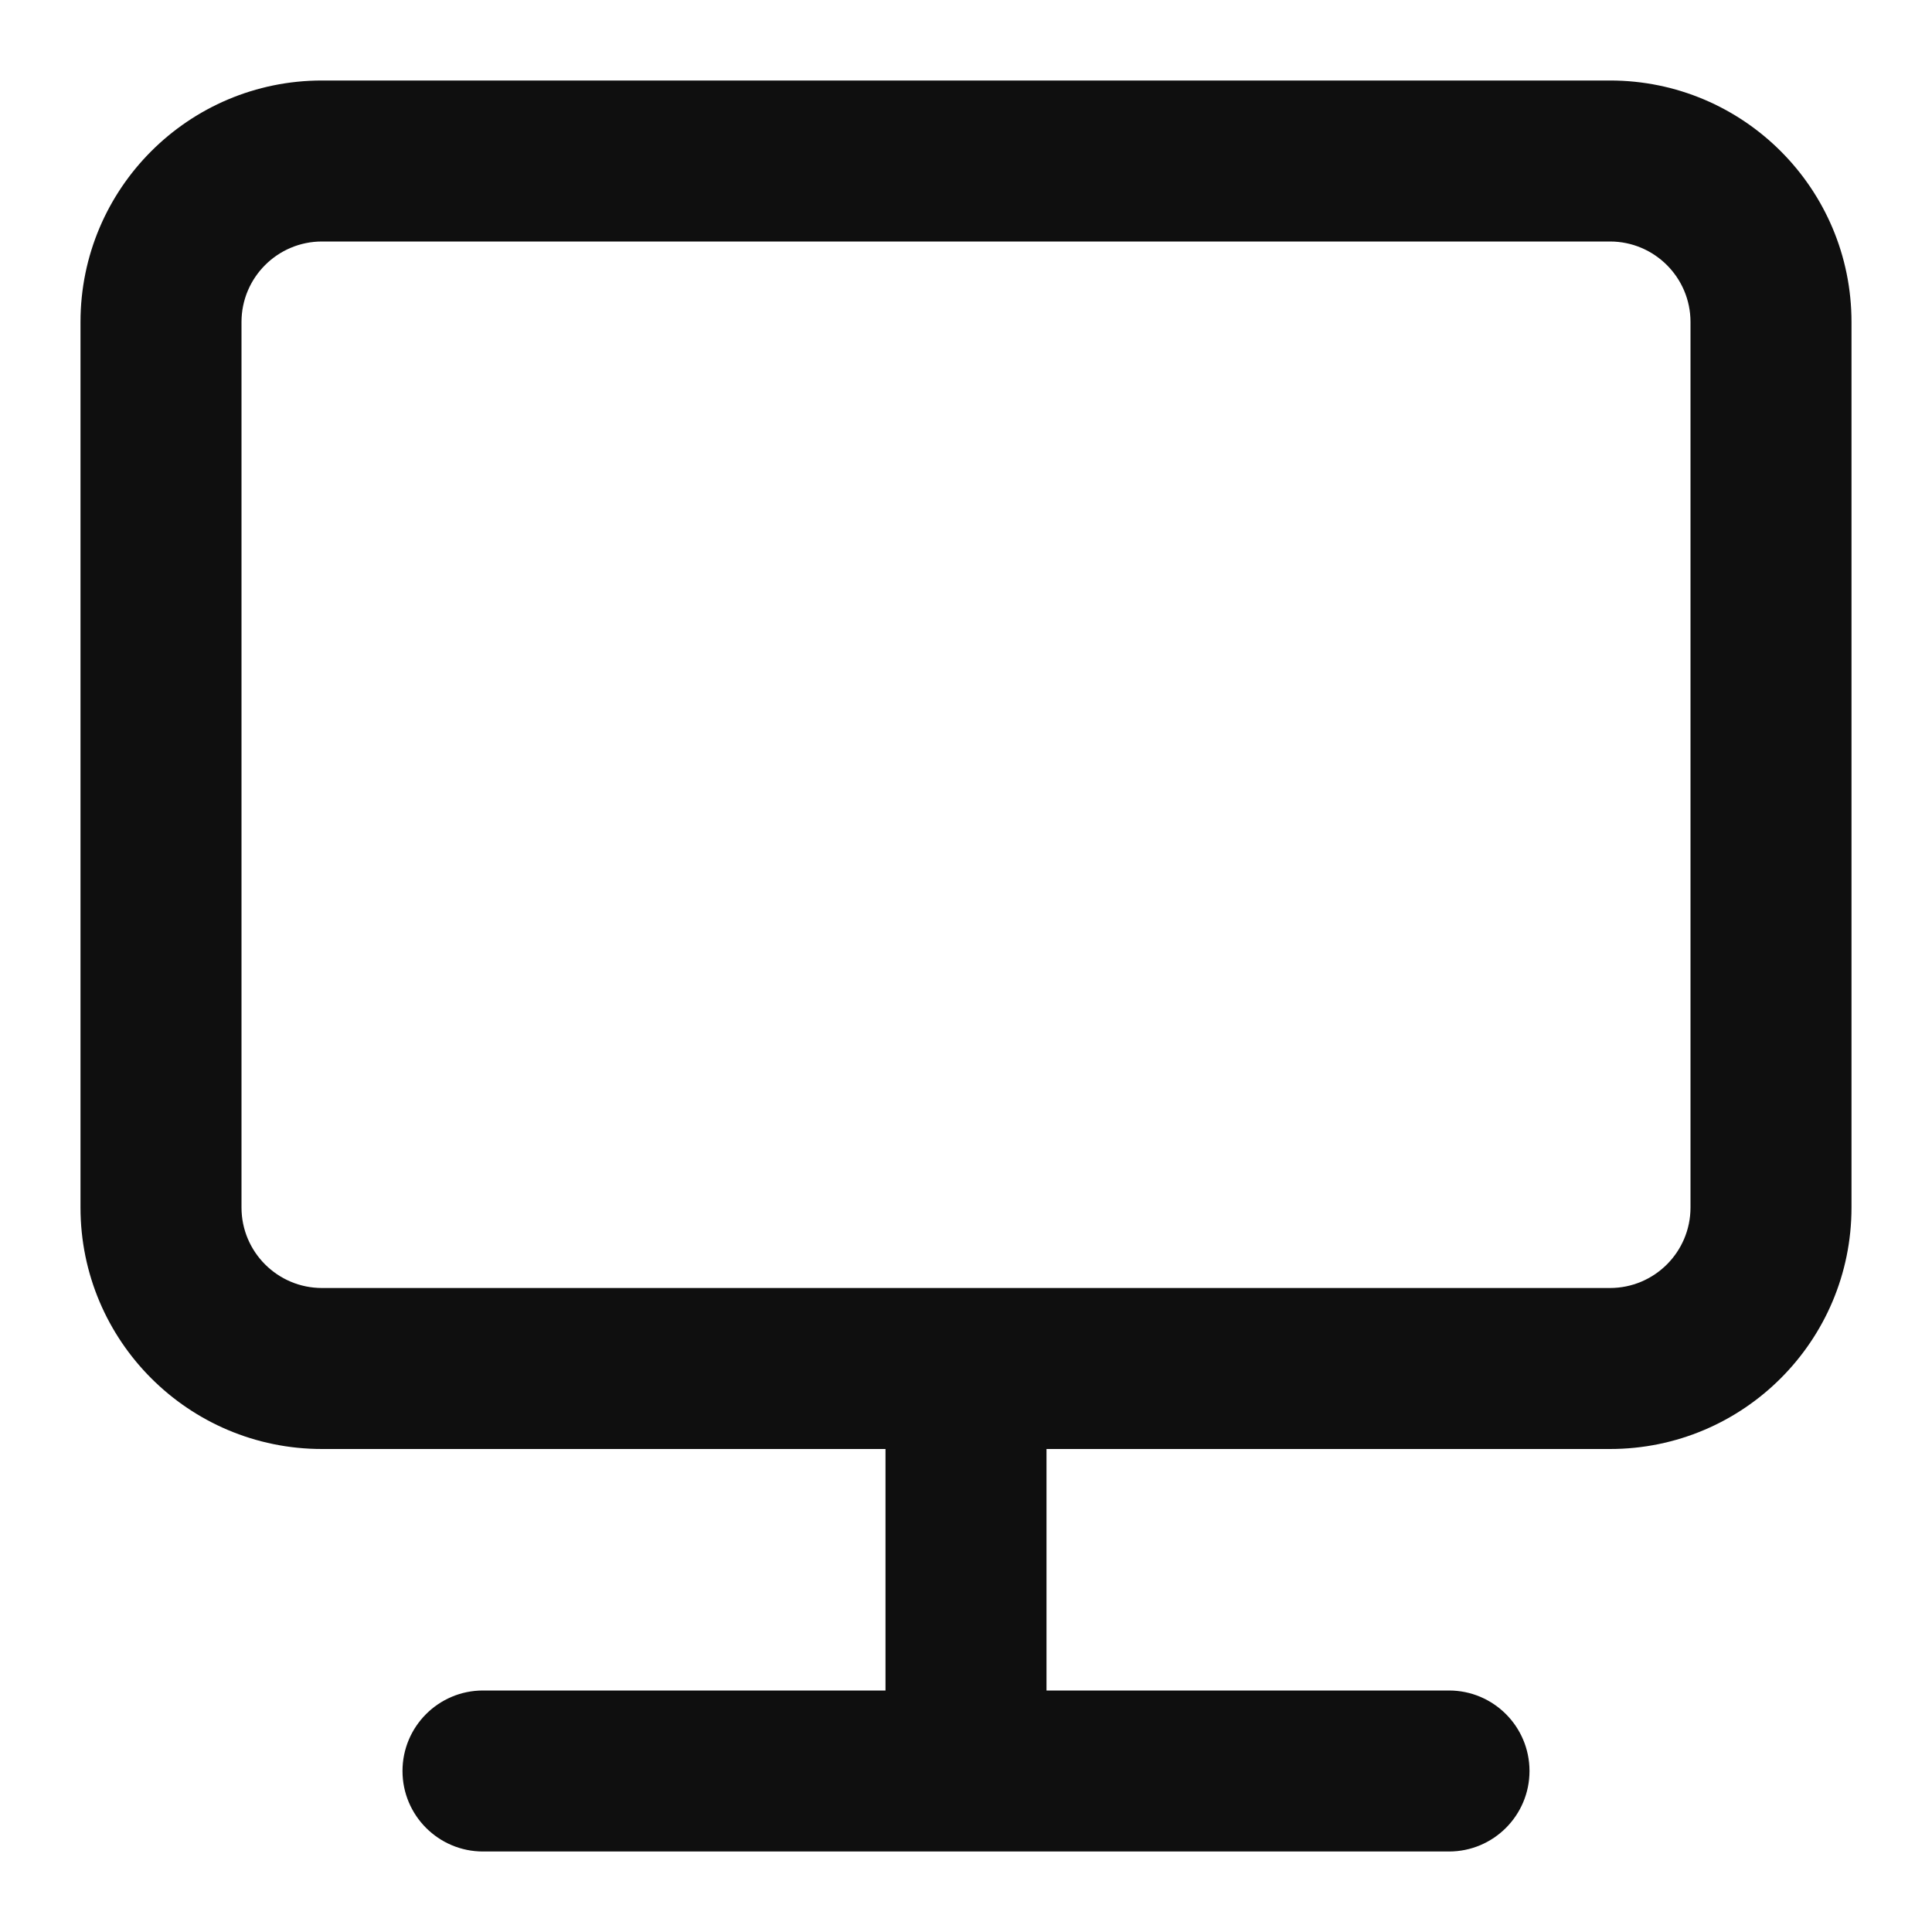
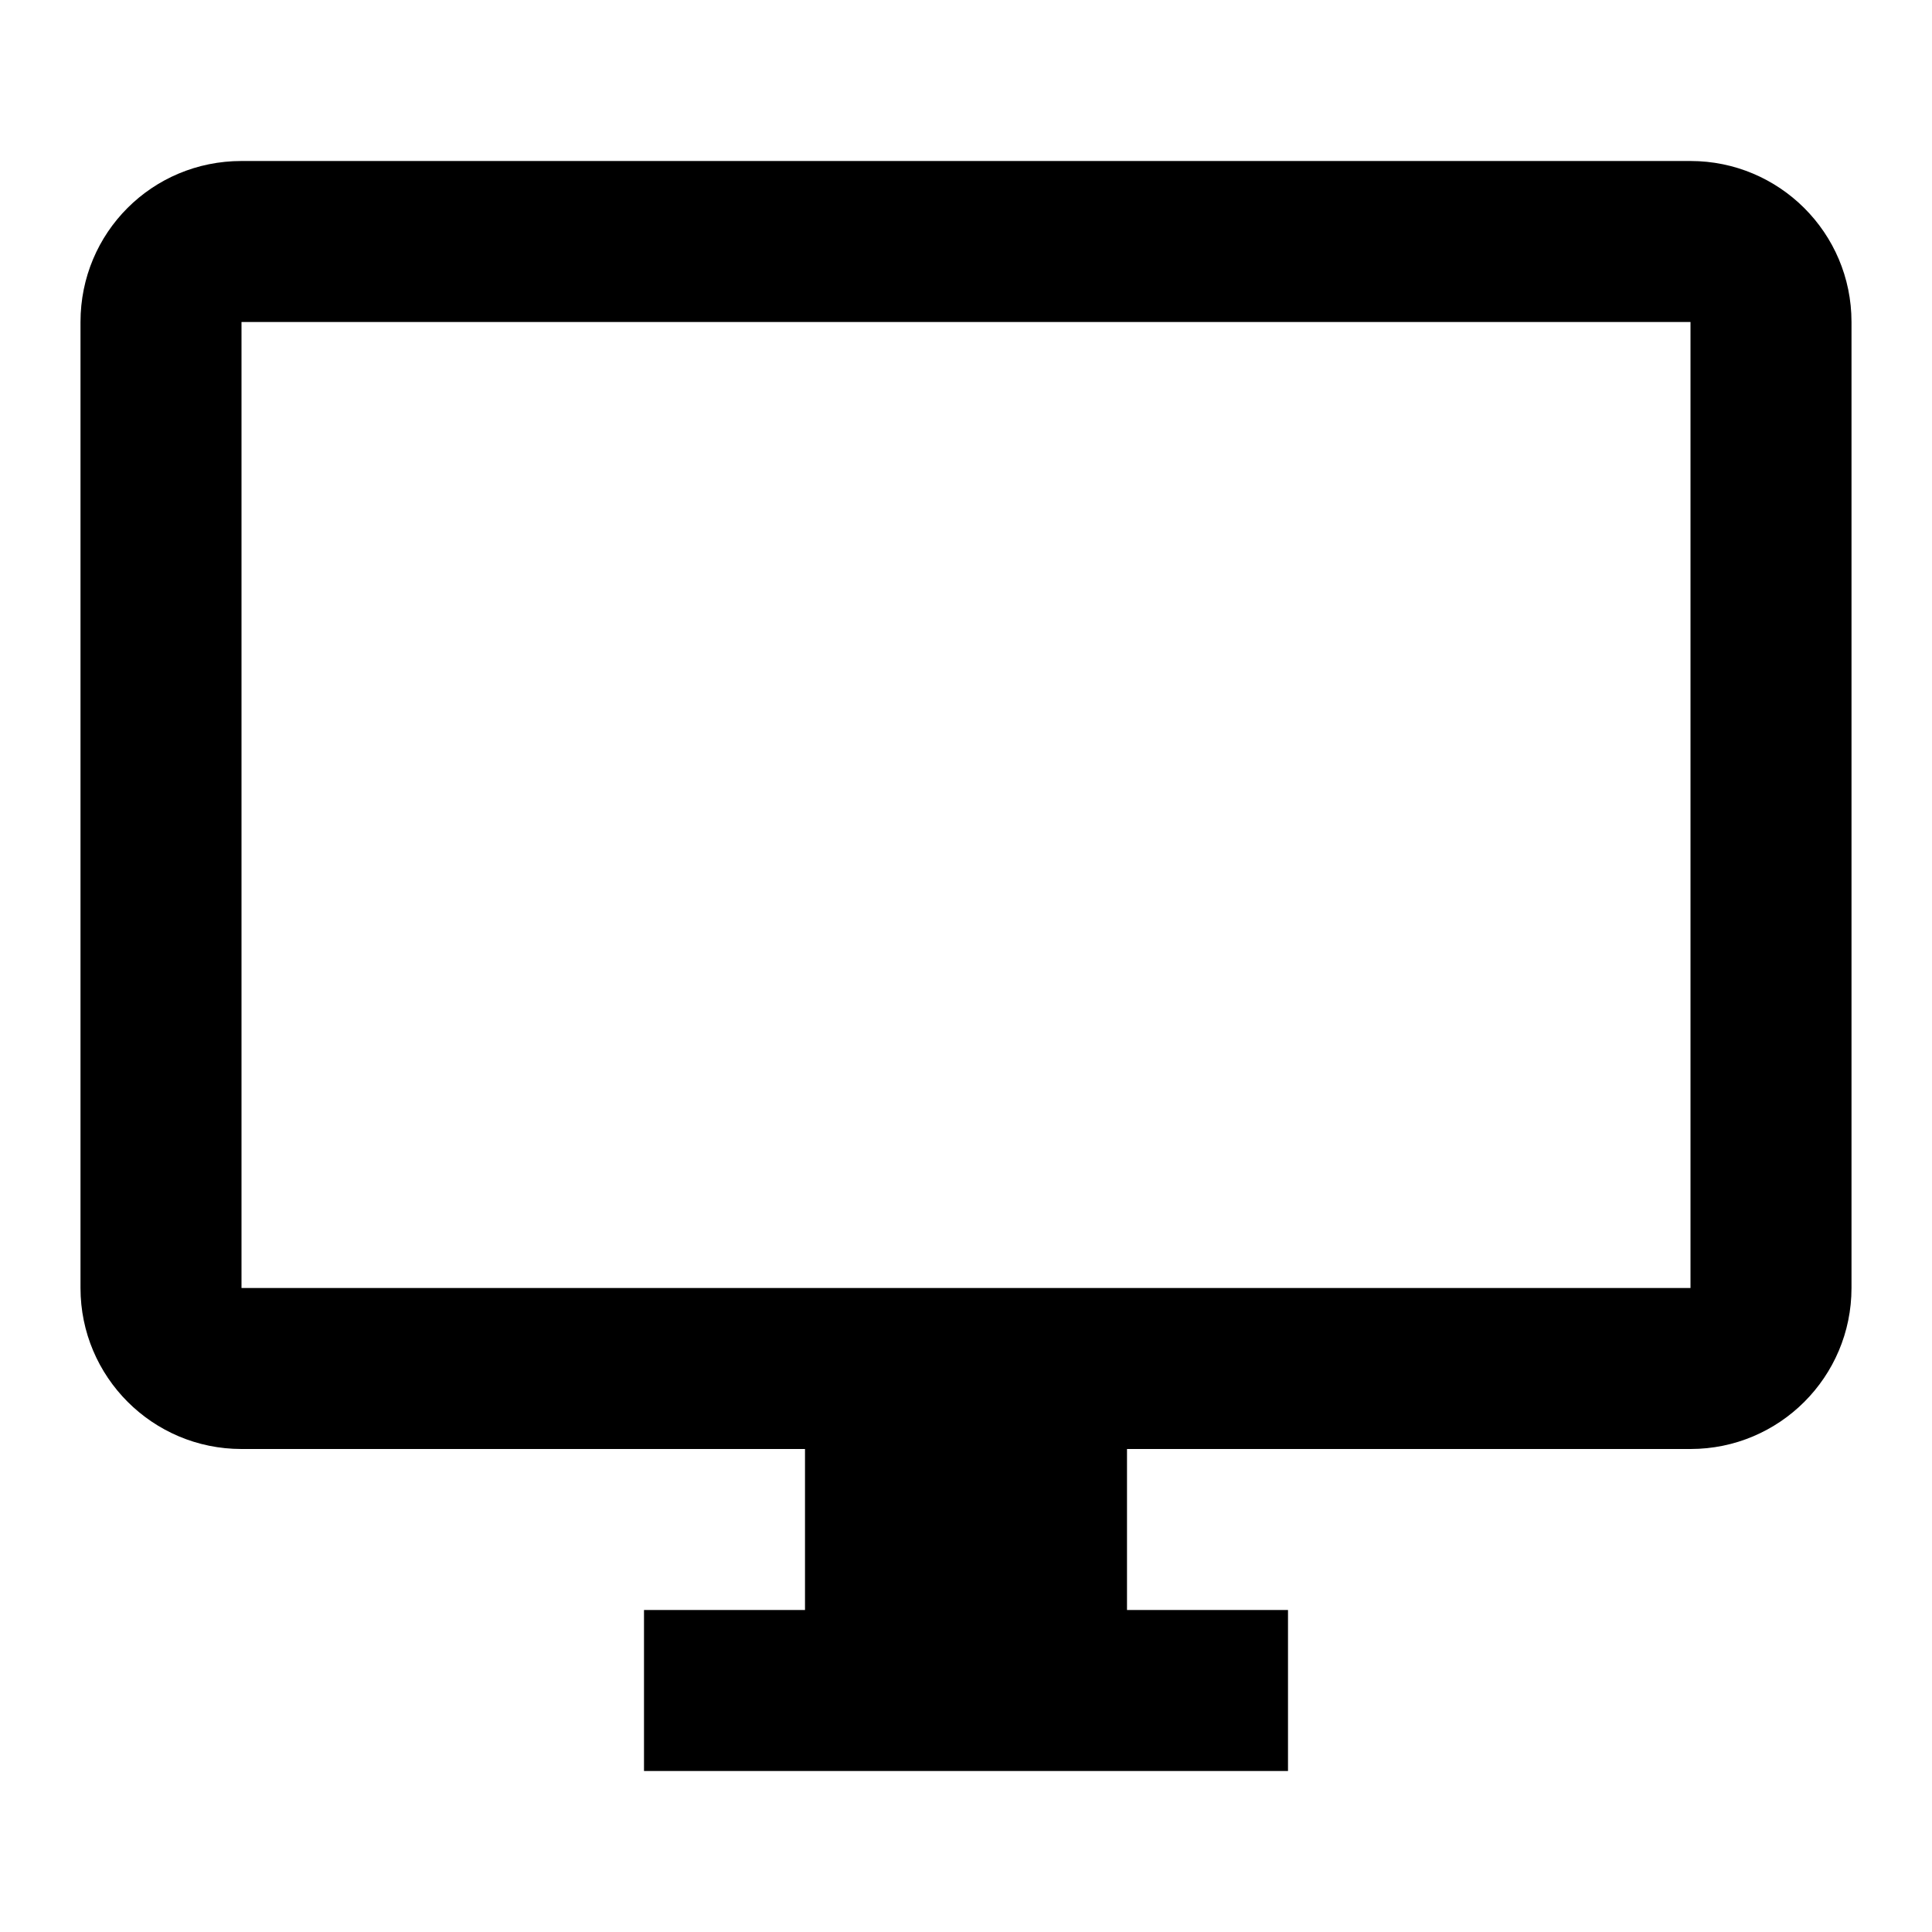
- <svg xmlns="http://www.w3.org/2000/svg" width="800px" height="800px" viewBox="0 0 24 24" fill="none">
-   <path fill-rule="evenodd" clip-rule="evenodd" d="M23 4C23 2.343 21.657 1 20 1H4C2.343 1 1 2.343 1 4V15C1 16.657 2.343 18 4 18H11V21H6C5.448 21 5 21.448 5 22C5 22.552 5.448 23 6 23H18C18.552 23 19 22.552 19 22C19 21.448 18.552 21 18 21H13V18H20C21.657 18 23 16.657 23 15V4ZM21 4C21 3.448 20.552 3 20 3H4C3.448 3 3 3.448 3 4V15C3 15.552 3.448 16 4 16H20C20.552 16 21 15.552 21 15V4Z" fill="#0F0F0F" />
+ <svg xmlns="http://www.w3.org/2000/svg" viewBox="0 0 24 24">
+   <path d="M21,16H3V4H21M21,2H3C1.89,2 1,2.89 1,4V16A2,2 0 0,0 3,18H10V20H8V22H16V20H14V18H21A2,2 0 0,0 23,16V4C23,2.89 22.1,2 21,2Z" />
</svg>
